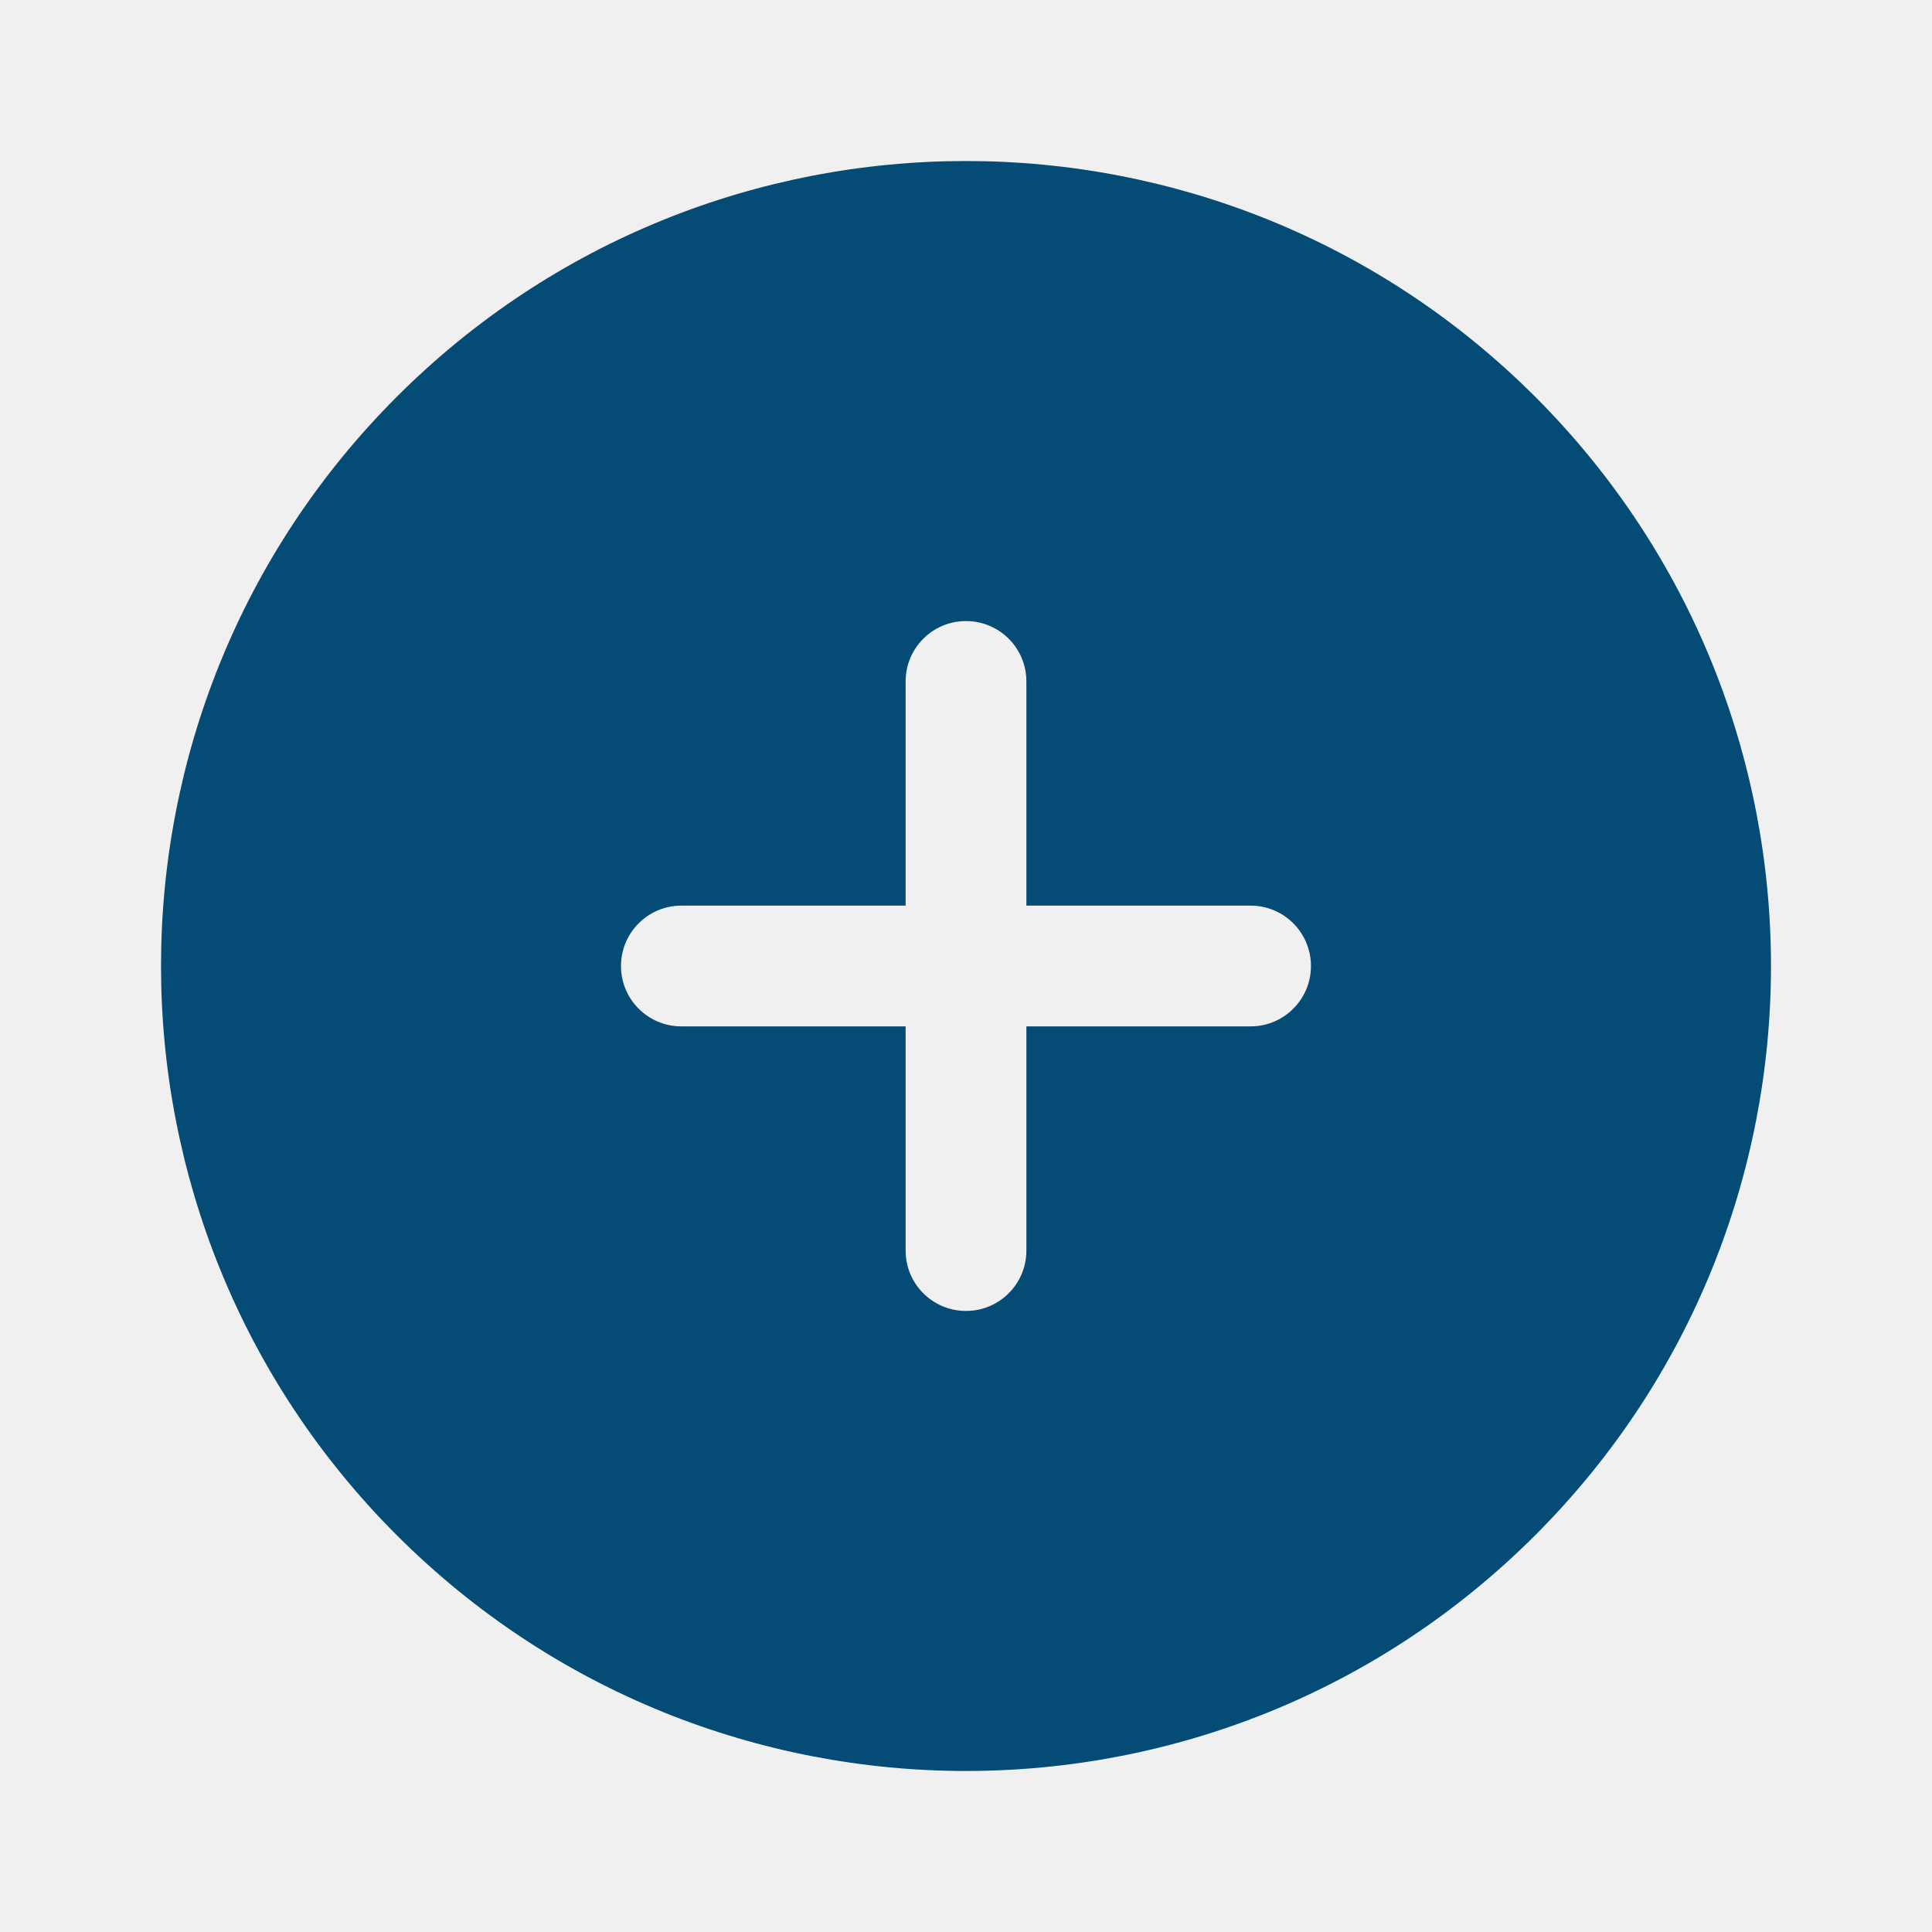
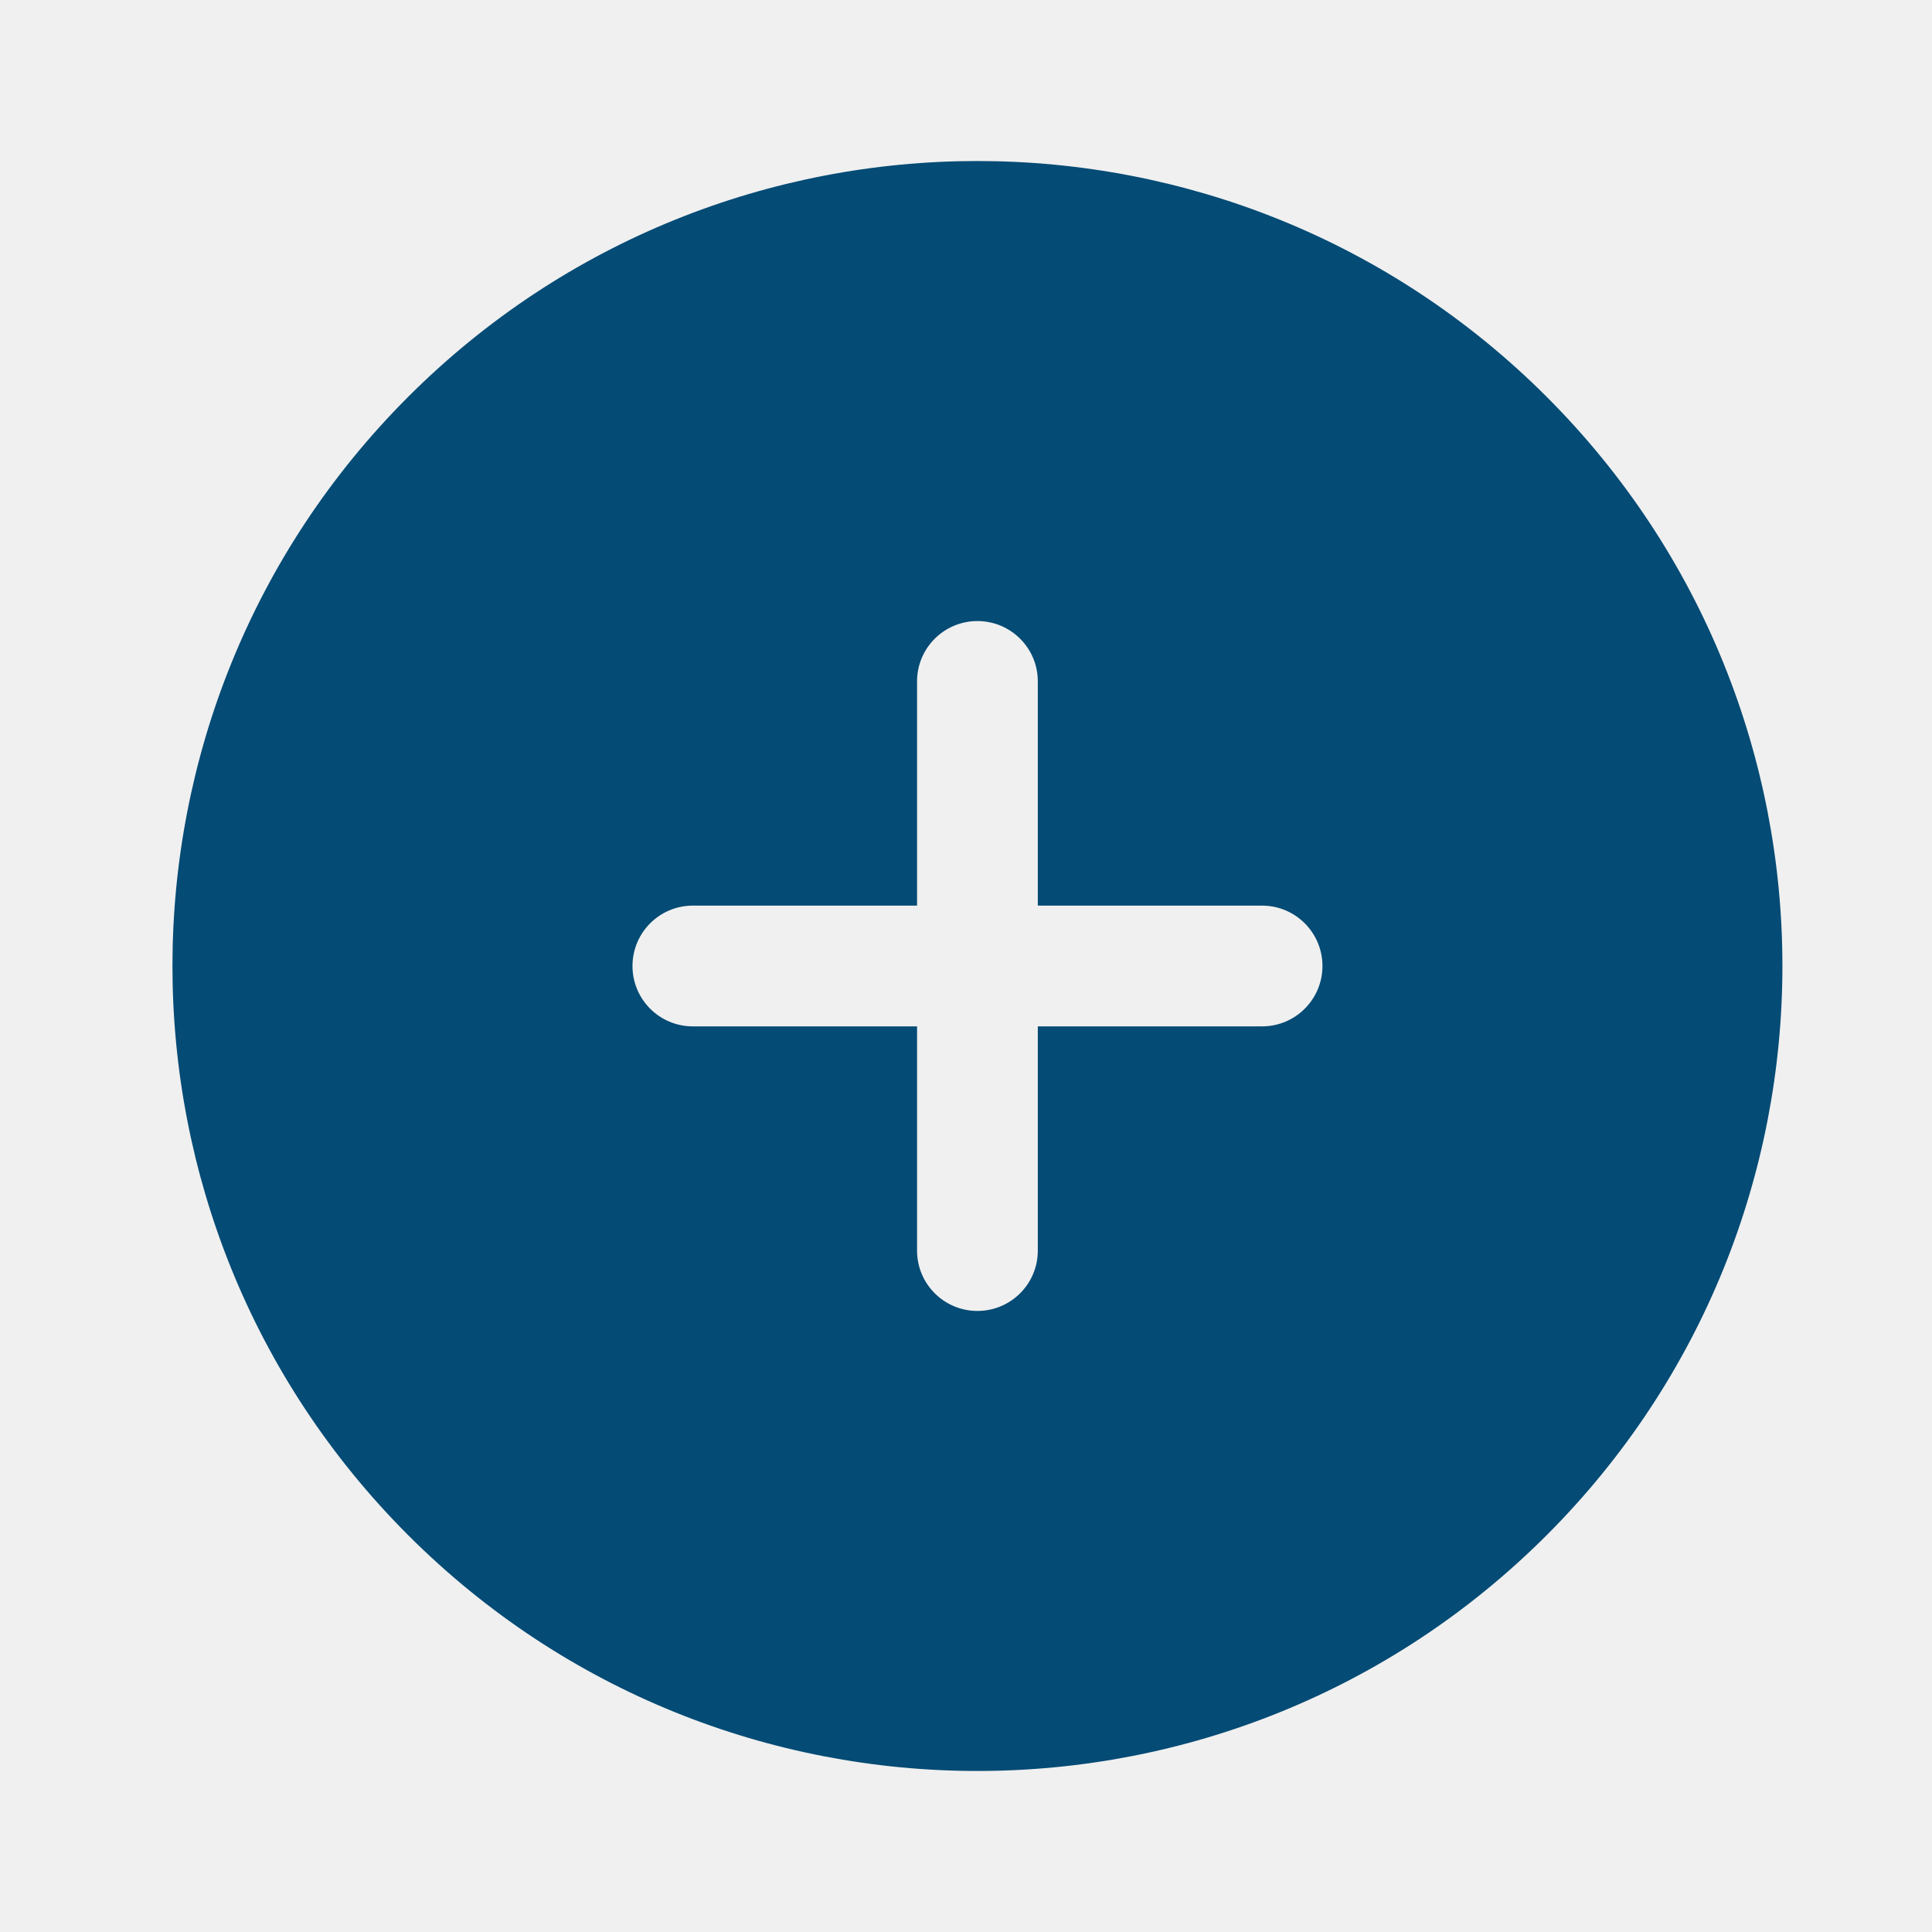
<svg xmlns="http://www.w3.org/2000/svg" width="24" height="24" viewBox="0 0 24 24" fill="none">
  <g clip-path="url(#clip0_1737_28166)">
-     <path fill-rule="evenodd" clip-rule="evenodd" d="M19.071 4.929C22.976 8.834 22.976 15.166 19.071 19.071C15.166 22.976 8.834 22.976 4.929 19.071C1.024 15.166 1.024 8.834 4.929 4.929C8.834 1.024 15.166 1.024 19.071 4.929ZM7.714 12C7.714 11.586 8.05 11.25 8.464 11.25L11.25 11.25L11.25 8.464C11.25 8.05 11.586 7.715 12 7.715C12.414 7.715 12.75 8.05 12.75 8.464V11.25H15.536C15.95 11.25 16.285 11.586 16.285 12C16.285 12.414 15.95 12.75 15.536 12.75L12.75 12.75V15.536C12.75 15.95 12.414 16.285 12 16.285C11.586 16.285 11.25 15.95 11.25 15.536L11.25 12.75L8.464 12.75C8.05 12.75 7.714 12.414 7.714 12Z" fill="#044B75" />
+     <path fill-rule="evenodd" clip-rule="evenodd" d="M19.213 4.929C23.118 8.834 23.118 15.166 19.213 19.071C15.308 22.976 8.976 22.976 5.071 19.071C1.166 15.166 1.166 8.834 5.071 4.929C8.976 1.024 15.308 1.024 19.213 4.929ZM7.857 12C7.857 11.586 8.192 11.25 8.607 11.25L11.392 11.25L11.392 8.464C11.392 8.05 11.728 7.715 12.142 7.715C12.556 7.715 12.892 8.05 12.892 8.464V11.25H15.678C16.092 11.25 16.428 11.586 16.428 12C16.428 12.414 16.092 12.75 15.678 12.75L12.892 12.75V15.536C12.892 15.95 12.556 16.285 12.142 16.285C11.728 16.285 11.392 15.95 11.392 15.536L11.392 12.75L8.607 12.75C8.192 12.75 7.857 12.414 7.857 12Z" fill="#044B75" />
  </g>
  <defs>
    <clipPath id="clip0_1737_28166">
      <rect width="24" height="24" fill="white" />
    </clipPath>
  </defs>
</svg>
